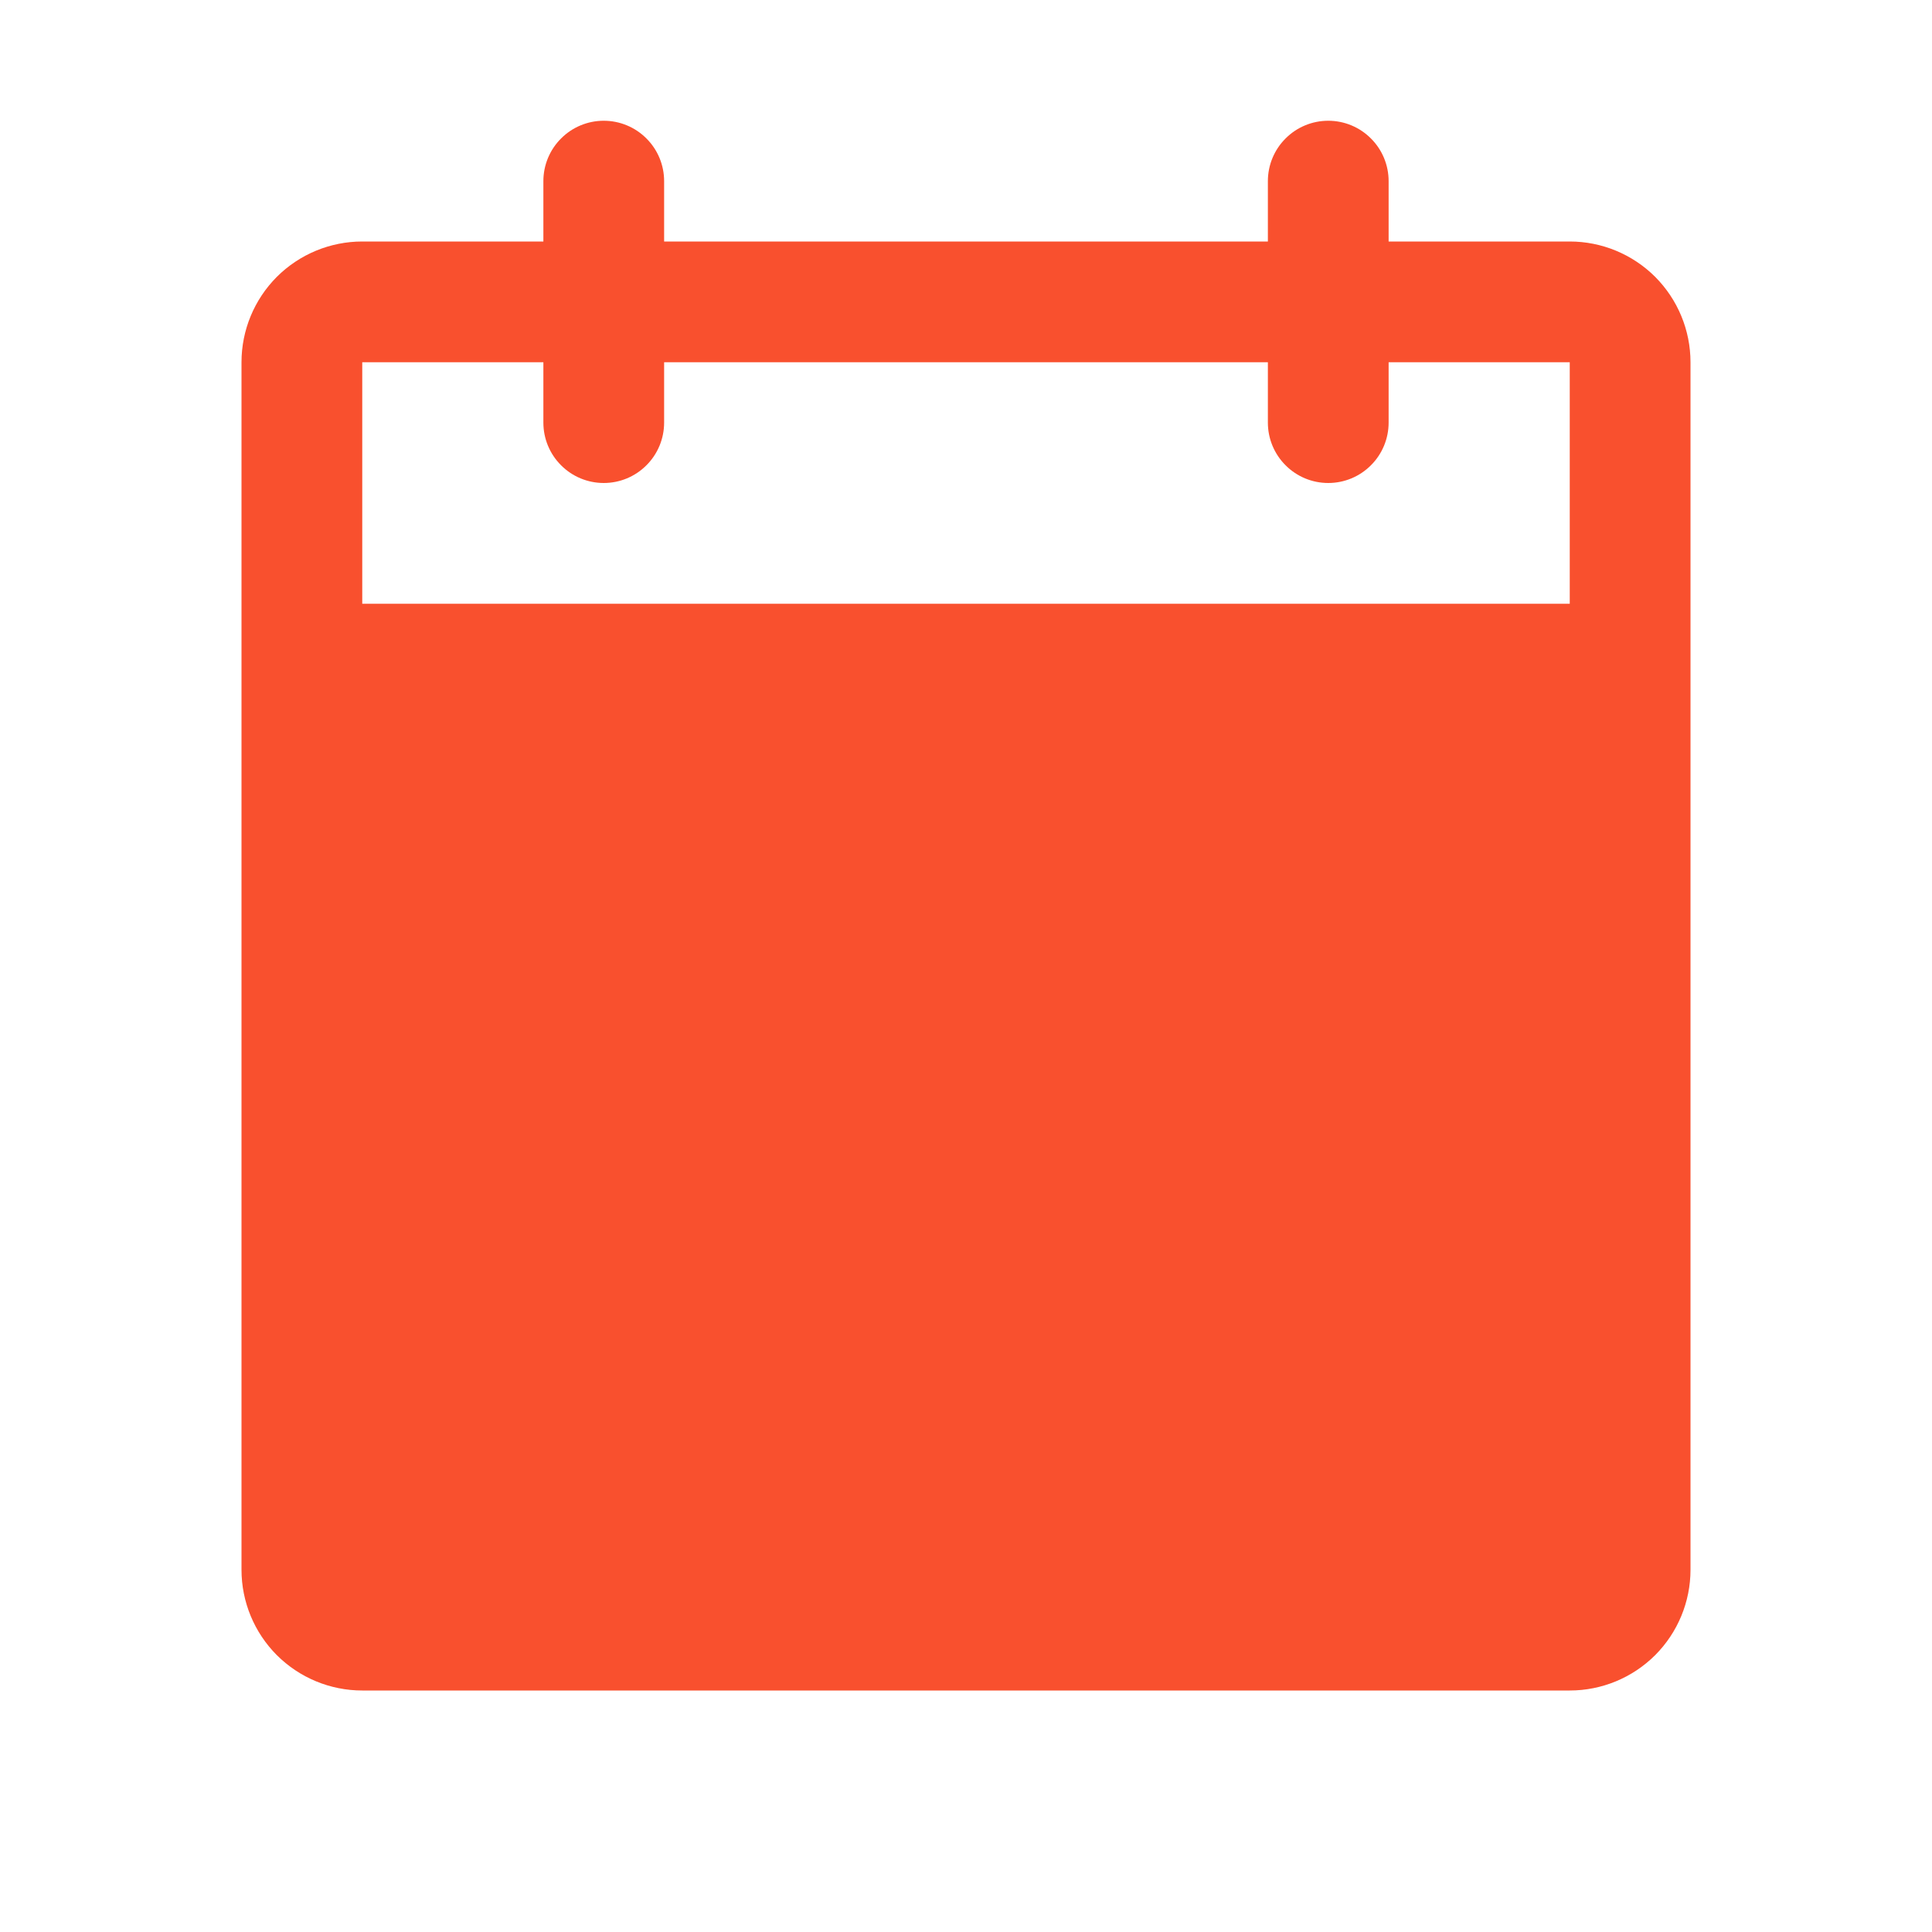
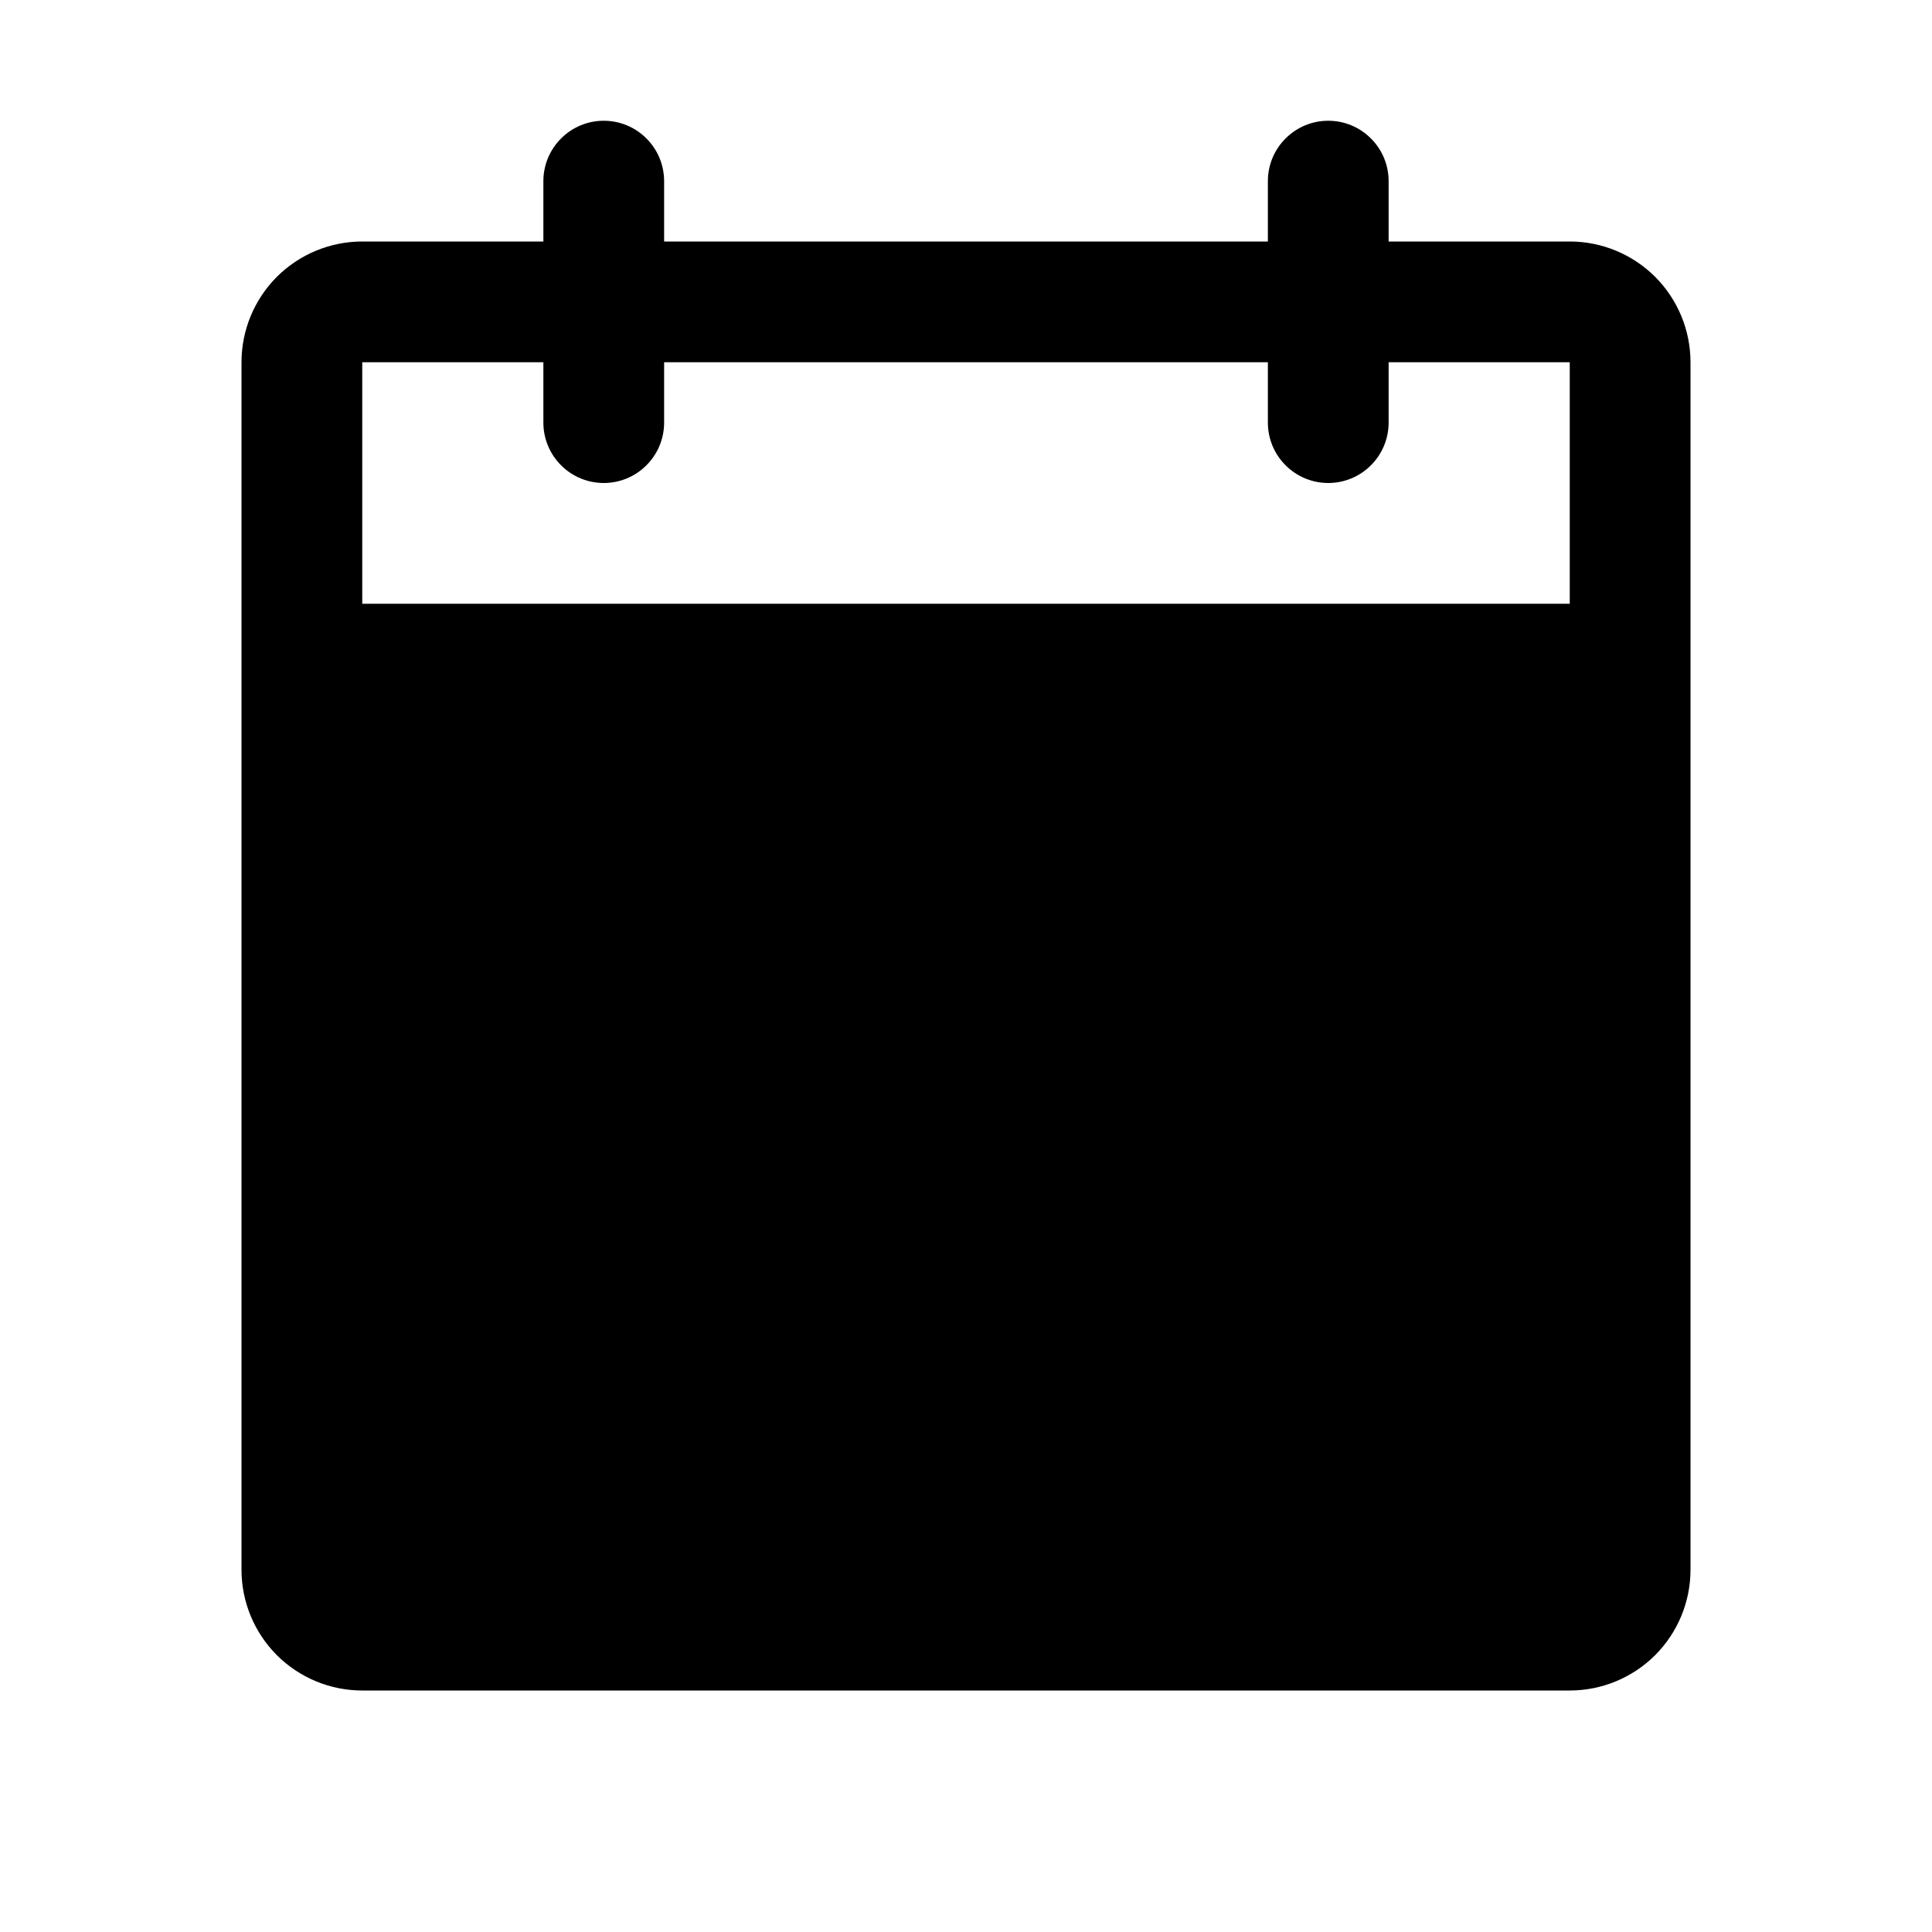
<svg xmlns="http://www.w3.org/2000/svg" width="24" height="24" viewBox="0 0 24 24" fill="none">
-   <path d="M19.5 3H17.25V2.25C17.25 2.051 17.171 1.86 17.03 1.72C16.89 1.579 16.699 1.5 16.5 1.5C16.301 1.5 16.11 1.579 15.97 1.72C15.829 1.86 15.75 2.051 15.75 2.25V3H8.25V2.25C8.25 2.051 8.171 1.86 8.03 1.72C7.89 1.579 7.699 1.5 7.5 1.5C7.301 1.5 7.11 1.579 6.97 1.72C6.829 1.86 6.75 2.051 6.75 2.25V3H4.5C4.102 3 3.721 3.158 3.439 3.439C3.158 3.721 3 4.102 3 4.5V19.5C3 19.898 3.158 20.279 3.439 20.561C3.721 20.842 4.102 21 4.5 21H19.5C19.898 21 20.279 20.842 20.561 20.561C20.842 20.279 21 19.898 21 19.5V4.5C21 4.102 20.842 3.721 20.561 3.439C20.279 3.158 19.898 3 19.5 3ZM19.5 7.5H4.5V4.5H6.75V5.25C6.75 5.449 6.829 5.64 6.97 5.78C7.11 5.921 7.301 6 7.5 6C7.699 6 7.89 5.921 8.03 5.78C8.171 5.64 8.25 5.449 8.25 5.25V4.5H15.75V5.25C15.75 5.449 15.829 5.64 15.97 5.78C16.11 5.921 16.301 6 16.5 6C16.699 6 16.89 5.921 17.03 5.78C17.171 5.64 17.25 5.449 17.25 5.25V4.5H19.5V7.5Z" fill="#F9502E" />
+   <path d="M19.5 3H17.25V2.25C17.25 2.051 17.171 1.86 17.03 1.72C16.89 1.579 16.699 1.5 16.5 1.5C16.301 1.5 16.11 1.579 15.97 1.72C15.829 1.86 15.75 2.051 15.75 2.25V3H8.25V2.25C8.25 2.051 8.171 1.86 8.03 1.72C7.89 1.579 7.699 1.5 7.5 1.5C7.301 1.5 7.11 1.579 6.97 1.72C6.829 1.86 6.75 2.051 6.75 2.25V3H4.5C4.102 3 3.721 3.158 3.439 3.439C3.158 3.721 3 4.102 3 4.5V19.5C3 19.898 3.158 20.279 3.439 20.561C3.721 20.842 4.102 21 4.5 21H19.5C19.898 21 20.279 20.842 20.561 20.561C20.842 20.279 21 19.898 21 19.5V4.5C21 4.102 20.842 3.721 20.561 3.439C20.279 3.158 19.898 3 19.5 3ZM19.5 7.5H4.5V4.5H6.75V5.25C6.75 5.449 6.829 5.64 6.97 5.78C7.11 5.921 7.301 6 7.5 6C7.699 6 7.89 5.921 8.03 5.78C8.171 5.64 8.25 5.449 8.25 5.25V4.5H15.75V5.25C15.75 5.449 15.829 5.64 15.97 5.78C16.11 5.921 16.301 6 16.5 6C16.699 6 16.89 5.921 17.03 5.78C17.171 5.64 17.25 5.449 17.25 5.25V4.5H19.5V7.5Z" fill="currentColor" />
</svg>
